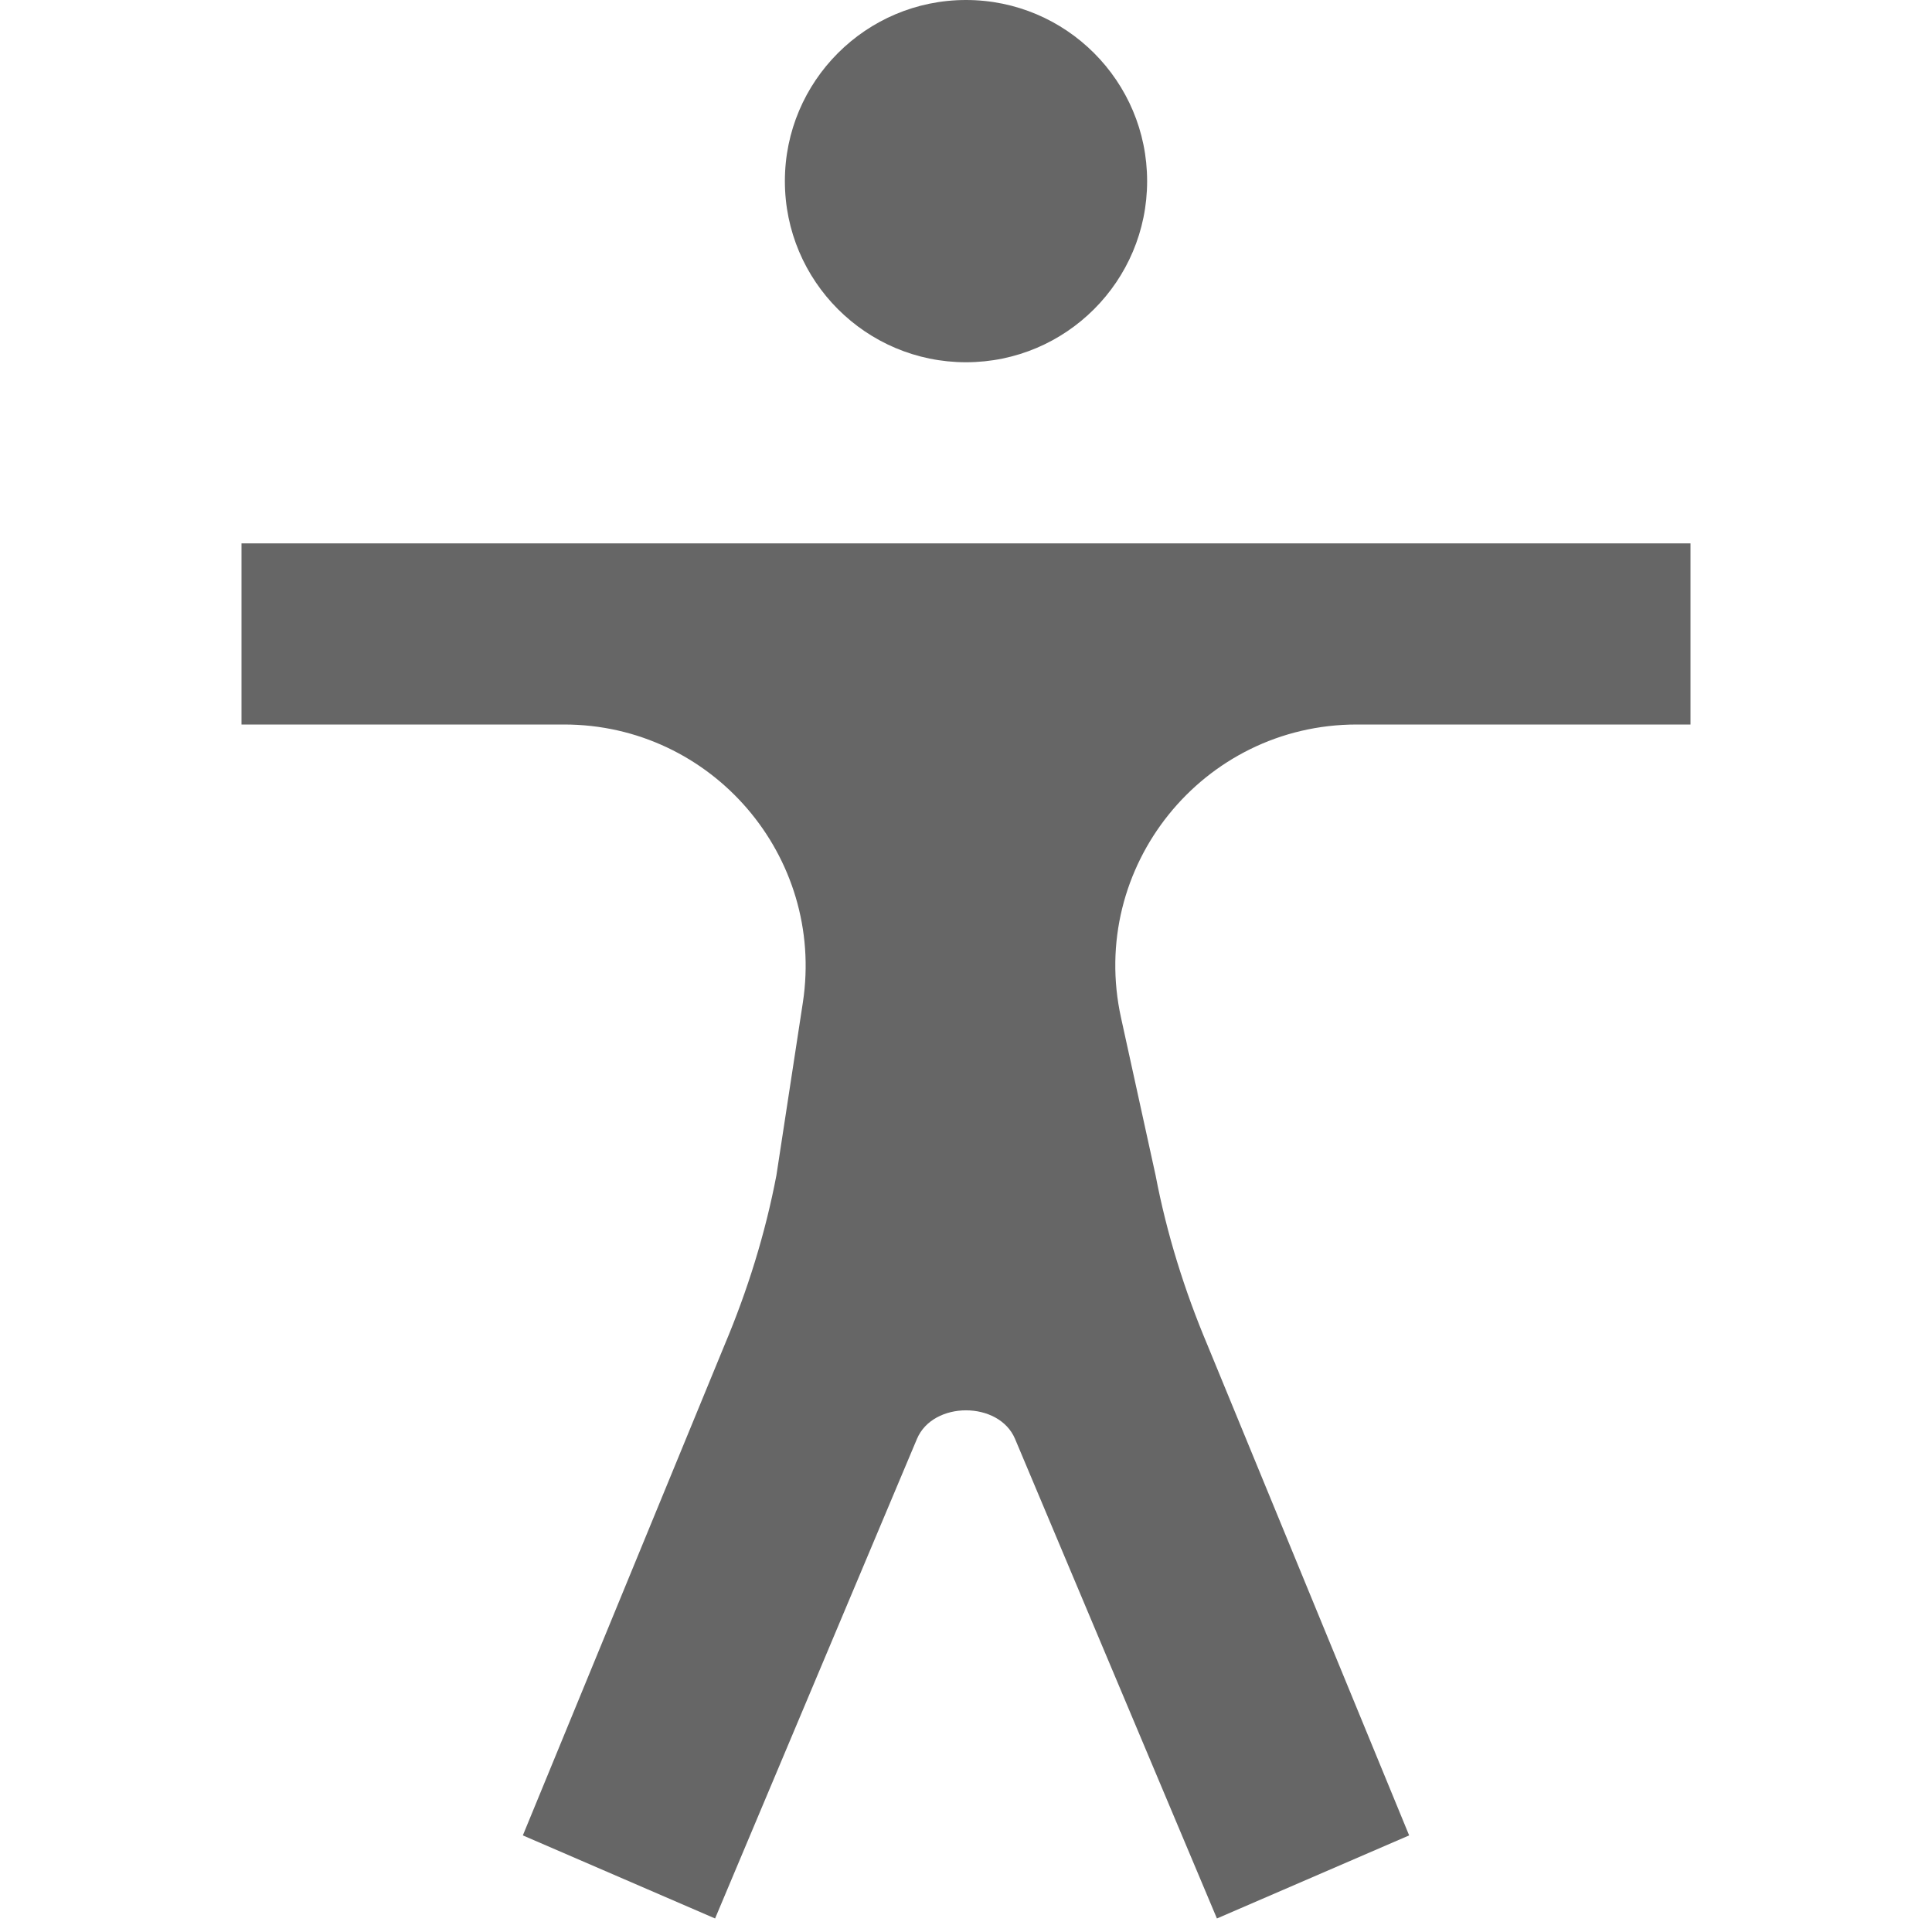
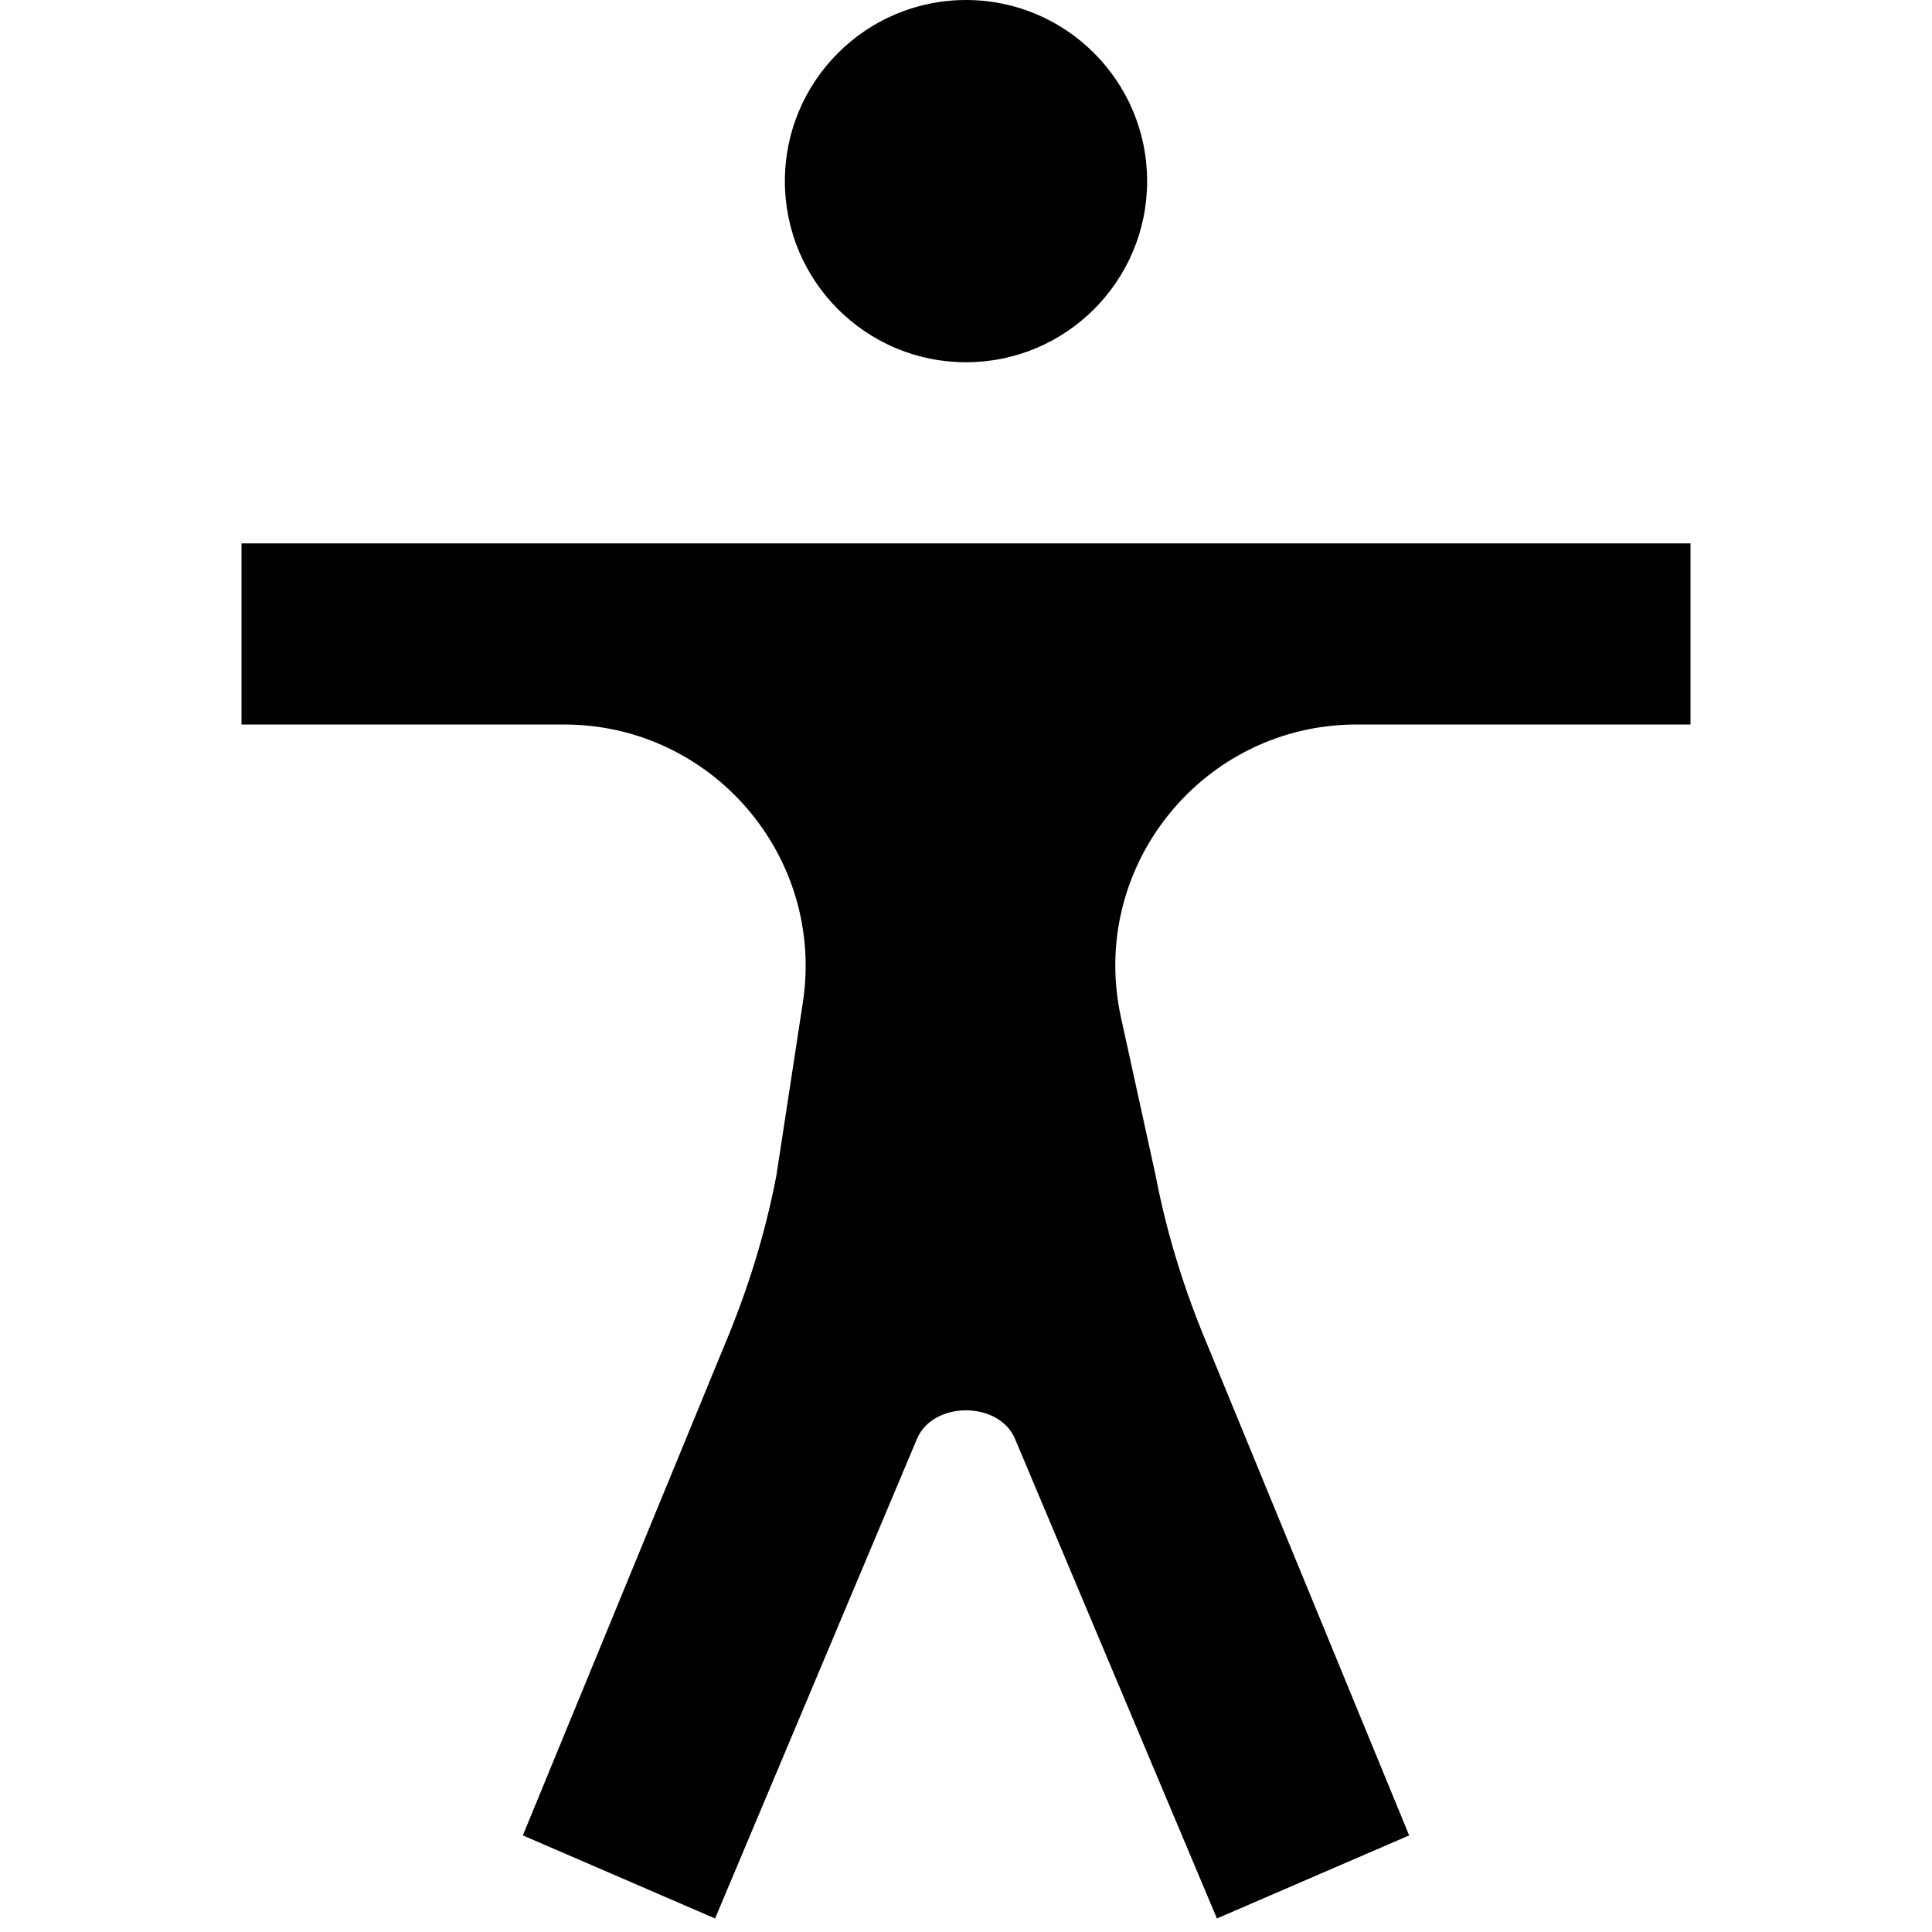
<svg xmlns="http://www.w3.org/2000/svg" width="16" height="16" viewBox="0 0 16 16" fill="none">
-   <path d="M8 3C8.828 3 9.5 2.328 9.5 1.5C9.5 0.672 8.828 0 8 0C7.172 0 6.5 0.672 6.5 1.5C6.5 2.328 7.172 3 8 3Z" fill="#666666" />
-   <path d="M4.671 6C5.896 6 6.833 7.091 6.649 8.302L6.43 9.733C6.338 10.216 6.191 10.687 6 11.14L4.33 15.2L5.922 15.888L7.594 11.916C7.727 11.601 8.273 11.601 8.406 11.916L10.078 15.888L11.67 15.2L10 11.14C9.809 10.687 9.662 10.216 9.57 9.733L9.284 8.429C9.009 7.181 9.959 6 11.237 6H14V4.5H2V6H4.671Z" fill="#666666" />
+   <path d="M8 3C8.828 3 9.5 2.328 9.5 1.5C9.5 0.672 8.828 0 8 0C7.172 0 6.5 0.672 6.5 1.5C6.5 2.328 7.172 3 8 3Z" fill="currentColor" />
+   <path d="M4.671 6C5.896 6 6.833 7.091 6.649 8.302L6.43 9.733C6.338 10.216 6.191 10.687 6 11.14L4.33 15.2L5.922 15.888L7.594 11.916C7.727 11.601 8.273 11.601 8.406 11.916L10.078 15.888L11.67 15.2L10 11.14C9.809 10.687 9.662 10.216 9.57 9.733L9.284 8.429C9.009 7.181 9.959 6 11.237 6H14V4.5H2V6H4.671Z" fill="currentColor" />
</svg>
